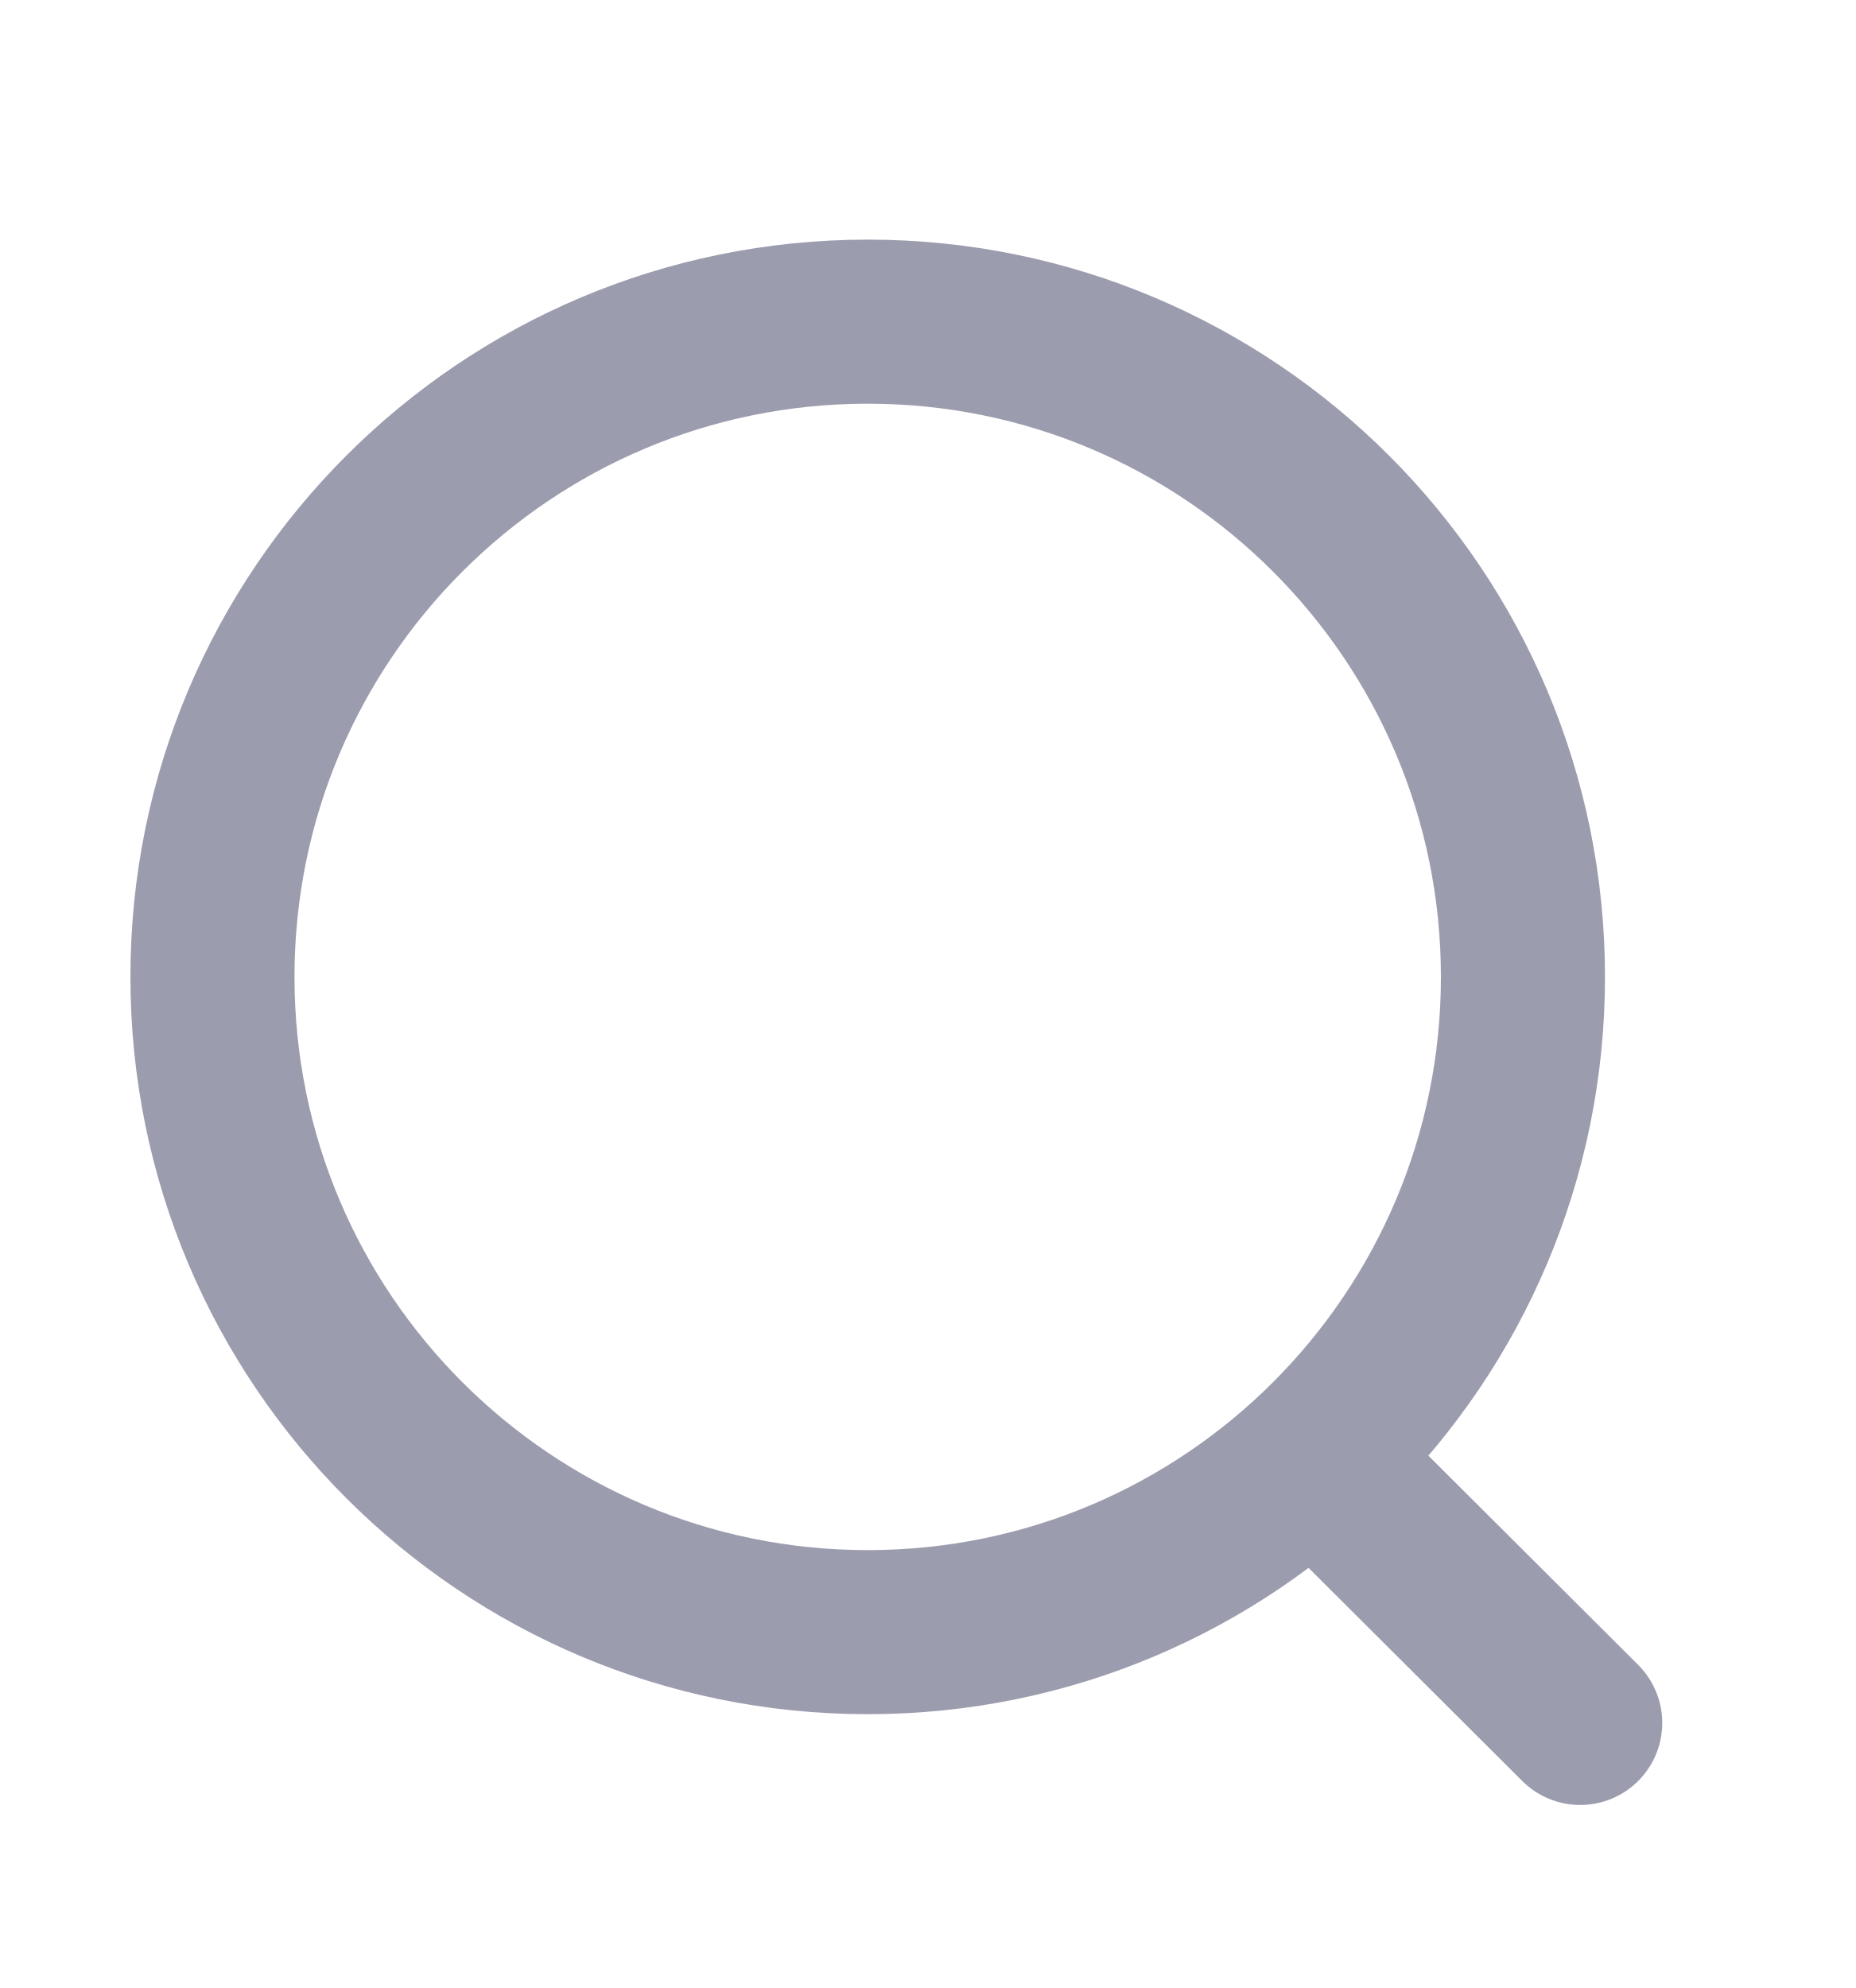
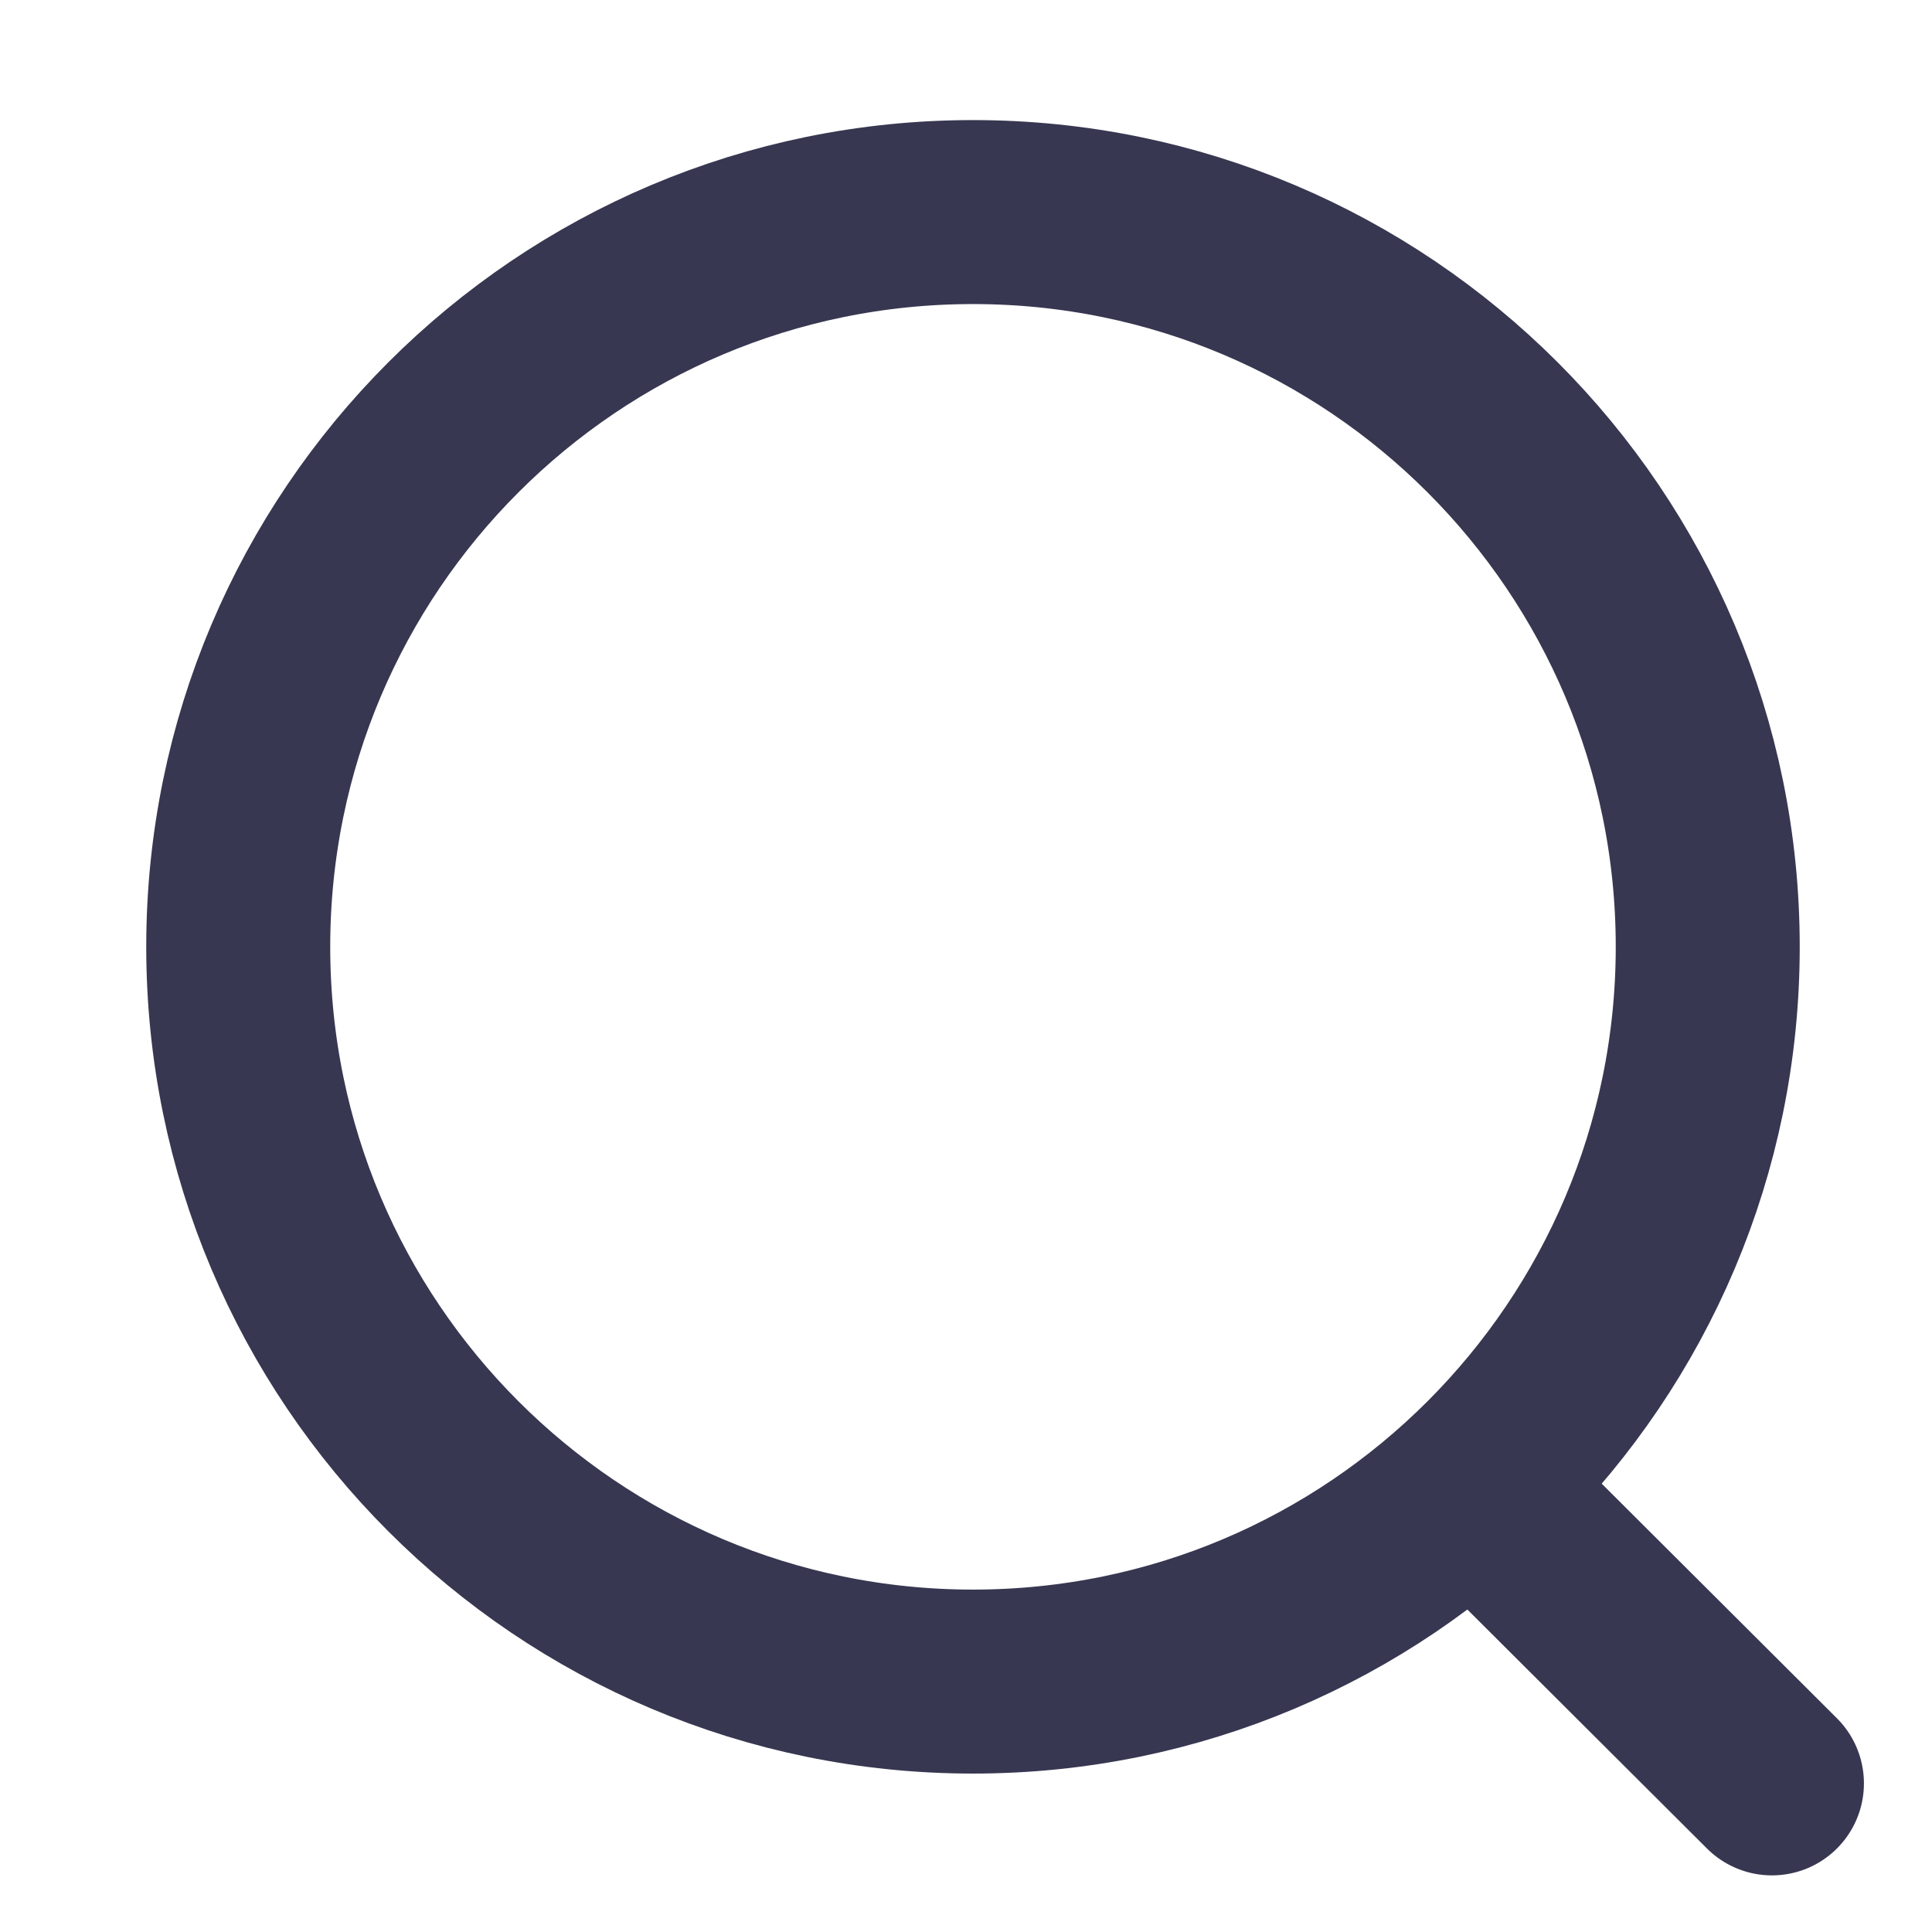
- <svg xmlns="http://www.w3.org/2000/svg" width="14" height="15" viewBox="0 0 14 15" fill="none">
-   <circle cx="6.547" cy="7.371" r="4.944" stroke="#9C9CAF" stroke-width="1.238" stroke-linecap="round" stroke-linejoin="round" />
-   <path d="M9.985 11.067L11.923 13" stroke="#9C9CAF" stroke-width="1.238" stroke-linecap="round" stroke-linejoin="round" />
+ <svg xmlns="http://www.w3.org/2000/svg" width="13" height="13" viewBox="0 0 13 13" fill="none">
+   <circle cx="6.547" cy="6.371" r="4.944" stroke="#373751" stroke-width="1.238" stroke-linecap="round" stroke-linejoin="round" />
+   <path d="M9.985 10.067L11.923 12" stroke="#373751" stroke-width="1.238" stroke-linecap="round" stroke-linejoin="round" />
</svg>
